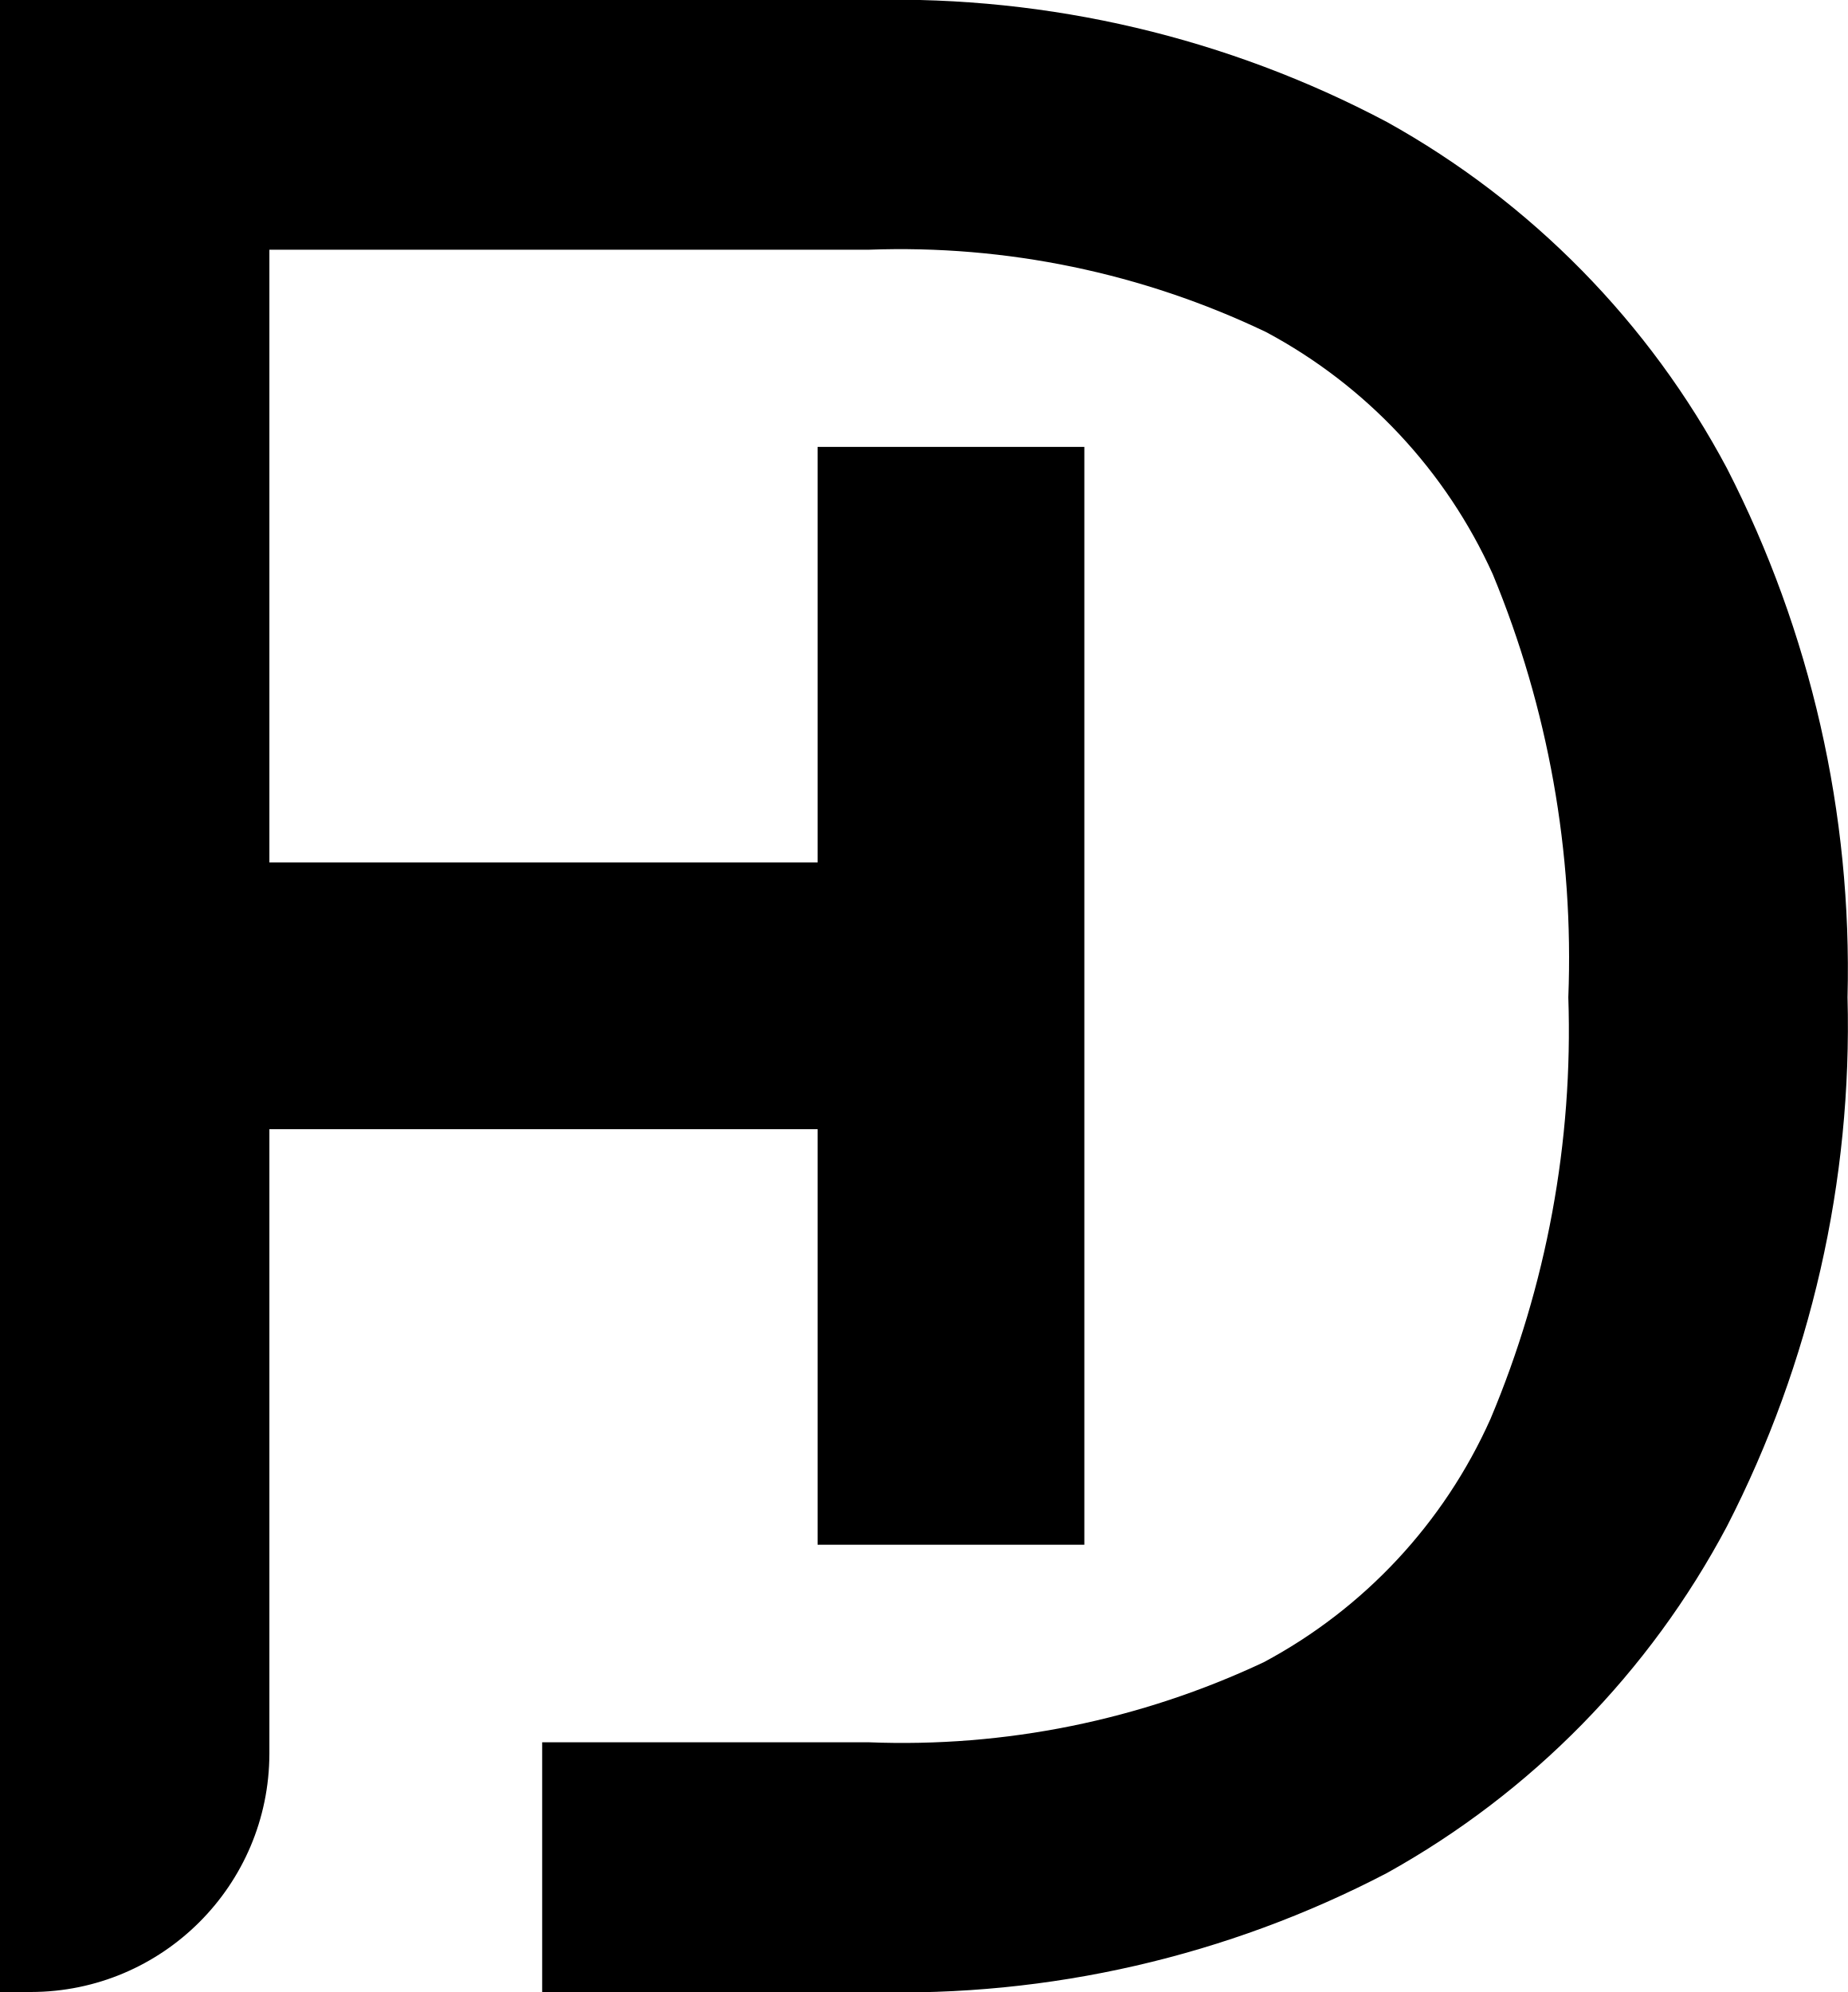
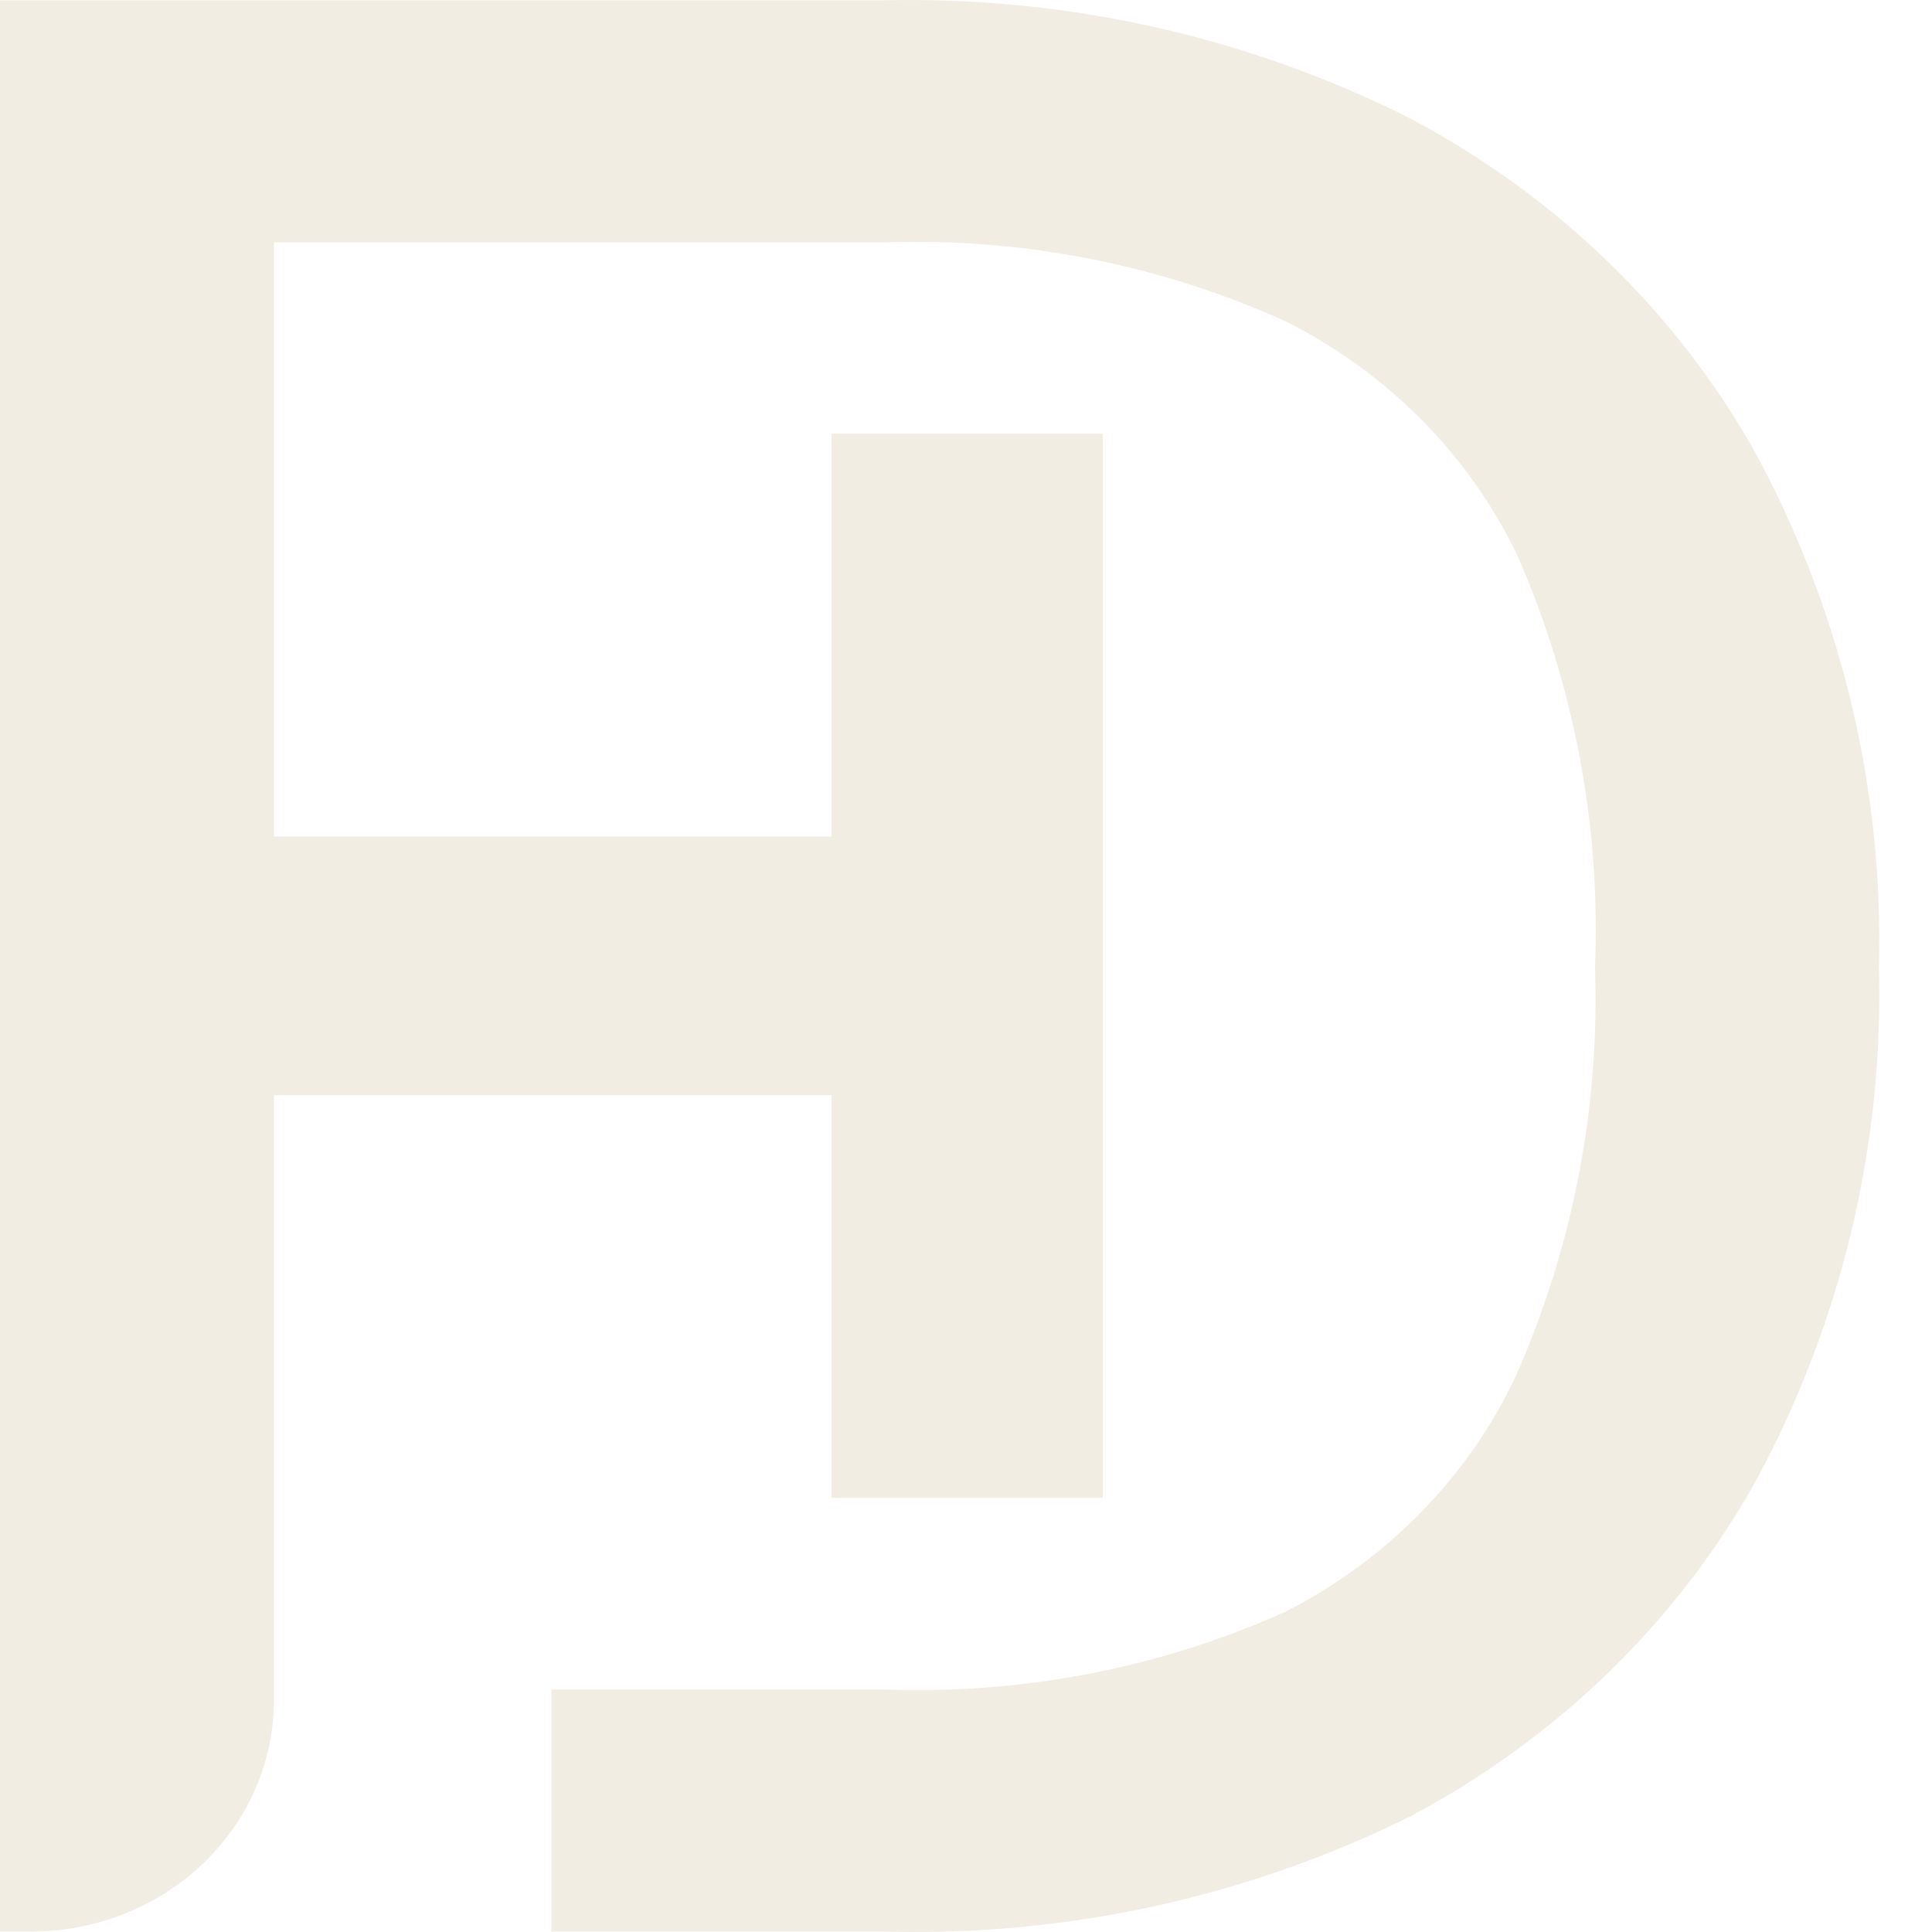
- <svg xmlns="http://www.w3.org/2000/svg" viewBox="0 0 48.91 52.73">
-   <g id="Capa_2" data-name="Capa 2">
-     <g id="Capa_1-2" data-name="Capa 1">
-       <path d="M14.35,52.73V46.12H23A22.45,22.45,0,0,0,33.45,44a13.59,13.59,0,0,0,6-6.44,26.48,26.48,0,0,0,2.06-11.16,26.59,26.59,0,0,0-2-11.2,13.64,13.64,0,0,0-6-6.41A22.45,22.45,0,0,0,23,6.61H7.13V22.83H21.64v-11H28.7V40.89H21.64v-11H7.13V46.42A6.32,6.32,0,0,1,.82,52.73H0V0H23A27.85,27.85,0,0,1,36.71,3.23a22.66,22.66,0,0,1,9,9.17,29.08,29.08,0,0,1,3.19,14,29,29,0,0,1-3.19,14,22.63,22.63,0,0,1-9,9.18A27.85,27.85,0,0,1,23,52.73Z" />
-     </g>
-   </g>
+ <svg xmlns="http://www.w3.org/2000/svg" width="30" height="30" viewBox="0 0 30 30" fill="none">
+   <path d="M8.562 29.993V26.234H13.723C15.873 26.315 18.011 25.902 19.958 25.028C21.544 24.22 22.804 22.931 23.538 21.366C24.424 19.36 24.843 17.194 24.767 15.019C24.856 12.838 24.449 10.665 23.573 8.649C22.834 7.091 21.576 5.81 19.994 5.004C18.039 4.113 15.887 3.688 13.723 3.764H4.254V12.989H12.911V6.733H17.124V23.259H12.911V17.004H4.254V26.404C4.253 27.356 3.855 28.268 3.15 28.94C2.444 29.613 1.487 29.992 0.489 29.993H0V0.005H13.723C16.57 -0.061 19.386 0.571 21.903 1.842C24.183 3.05 26.048 4.861 27.273 7.057C28.595 9.517 29.25 12.255 29.176 15.019C29.252 17.783 28.597 20.521 27.273 22.981C26.05 25.179 24.185 26.993 21.903 28.202C19.382 29.456 16.565 30.073 13.723 29.993H8.562Z" fill="#F2EDE3" />
</svg>
